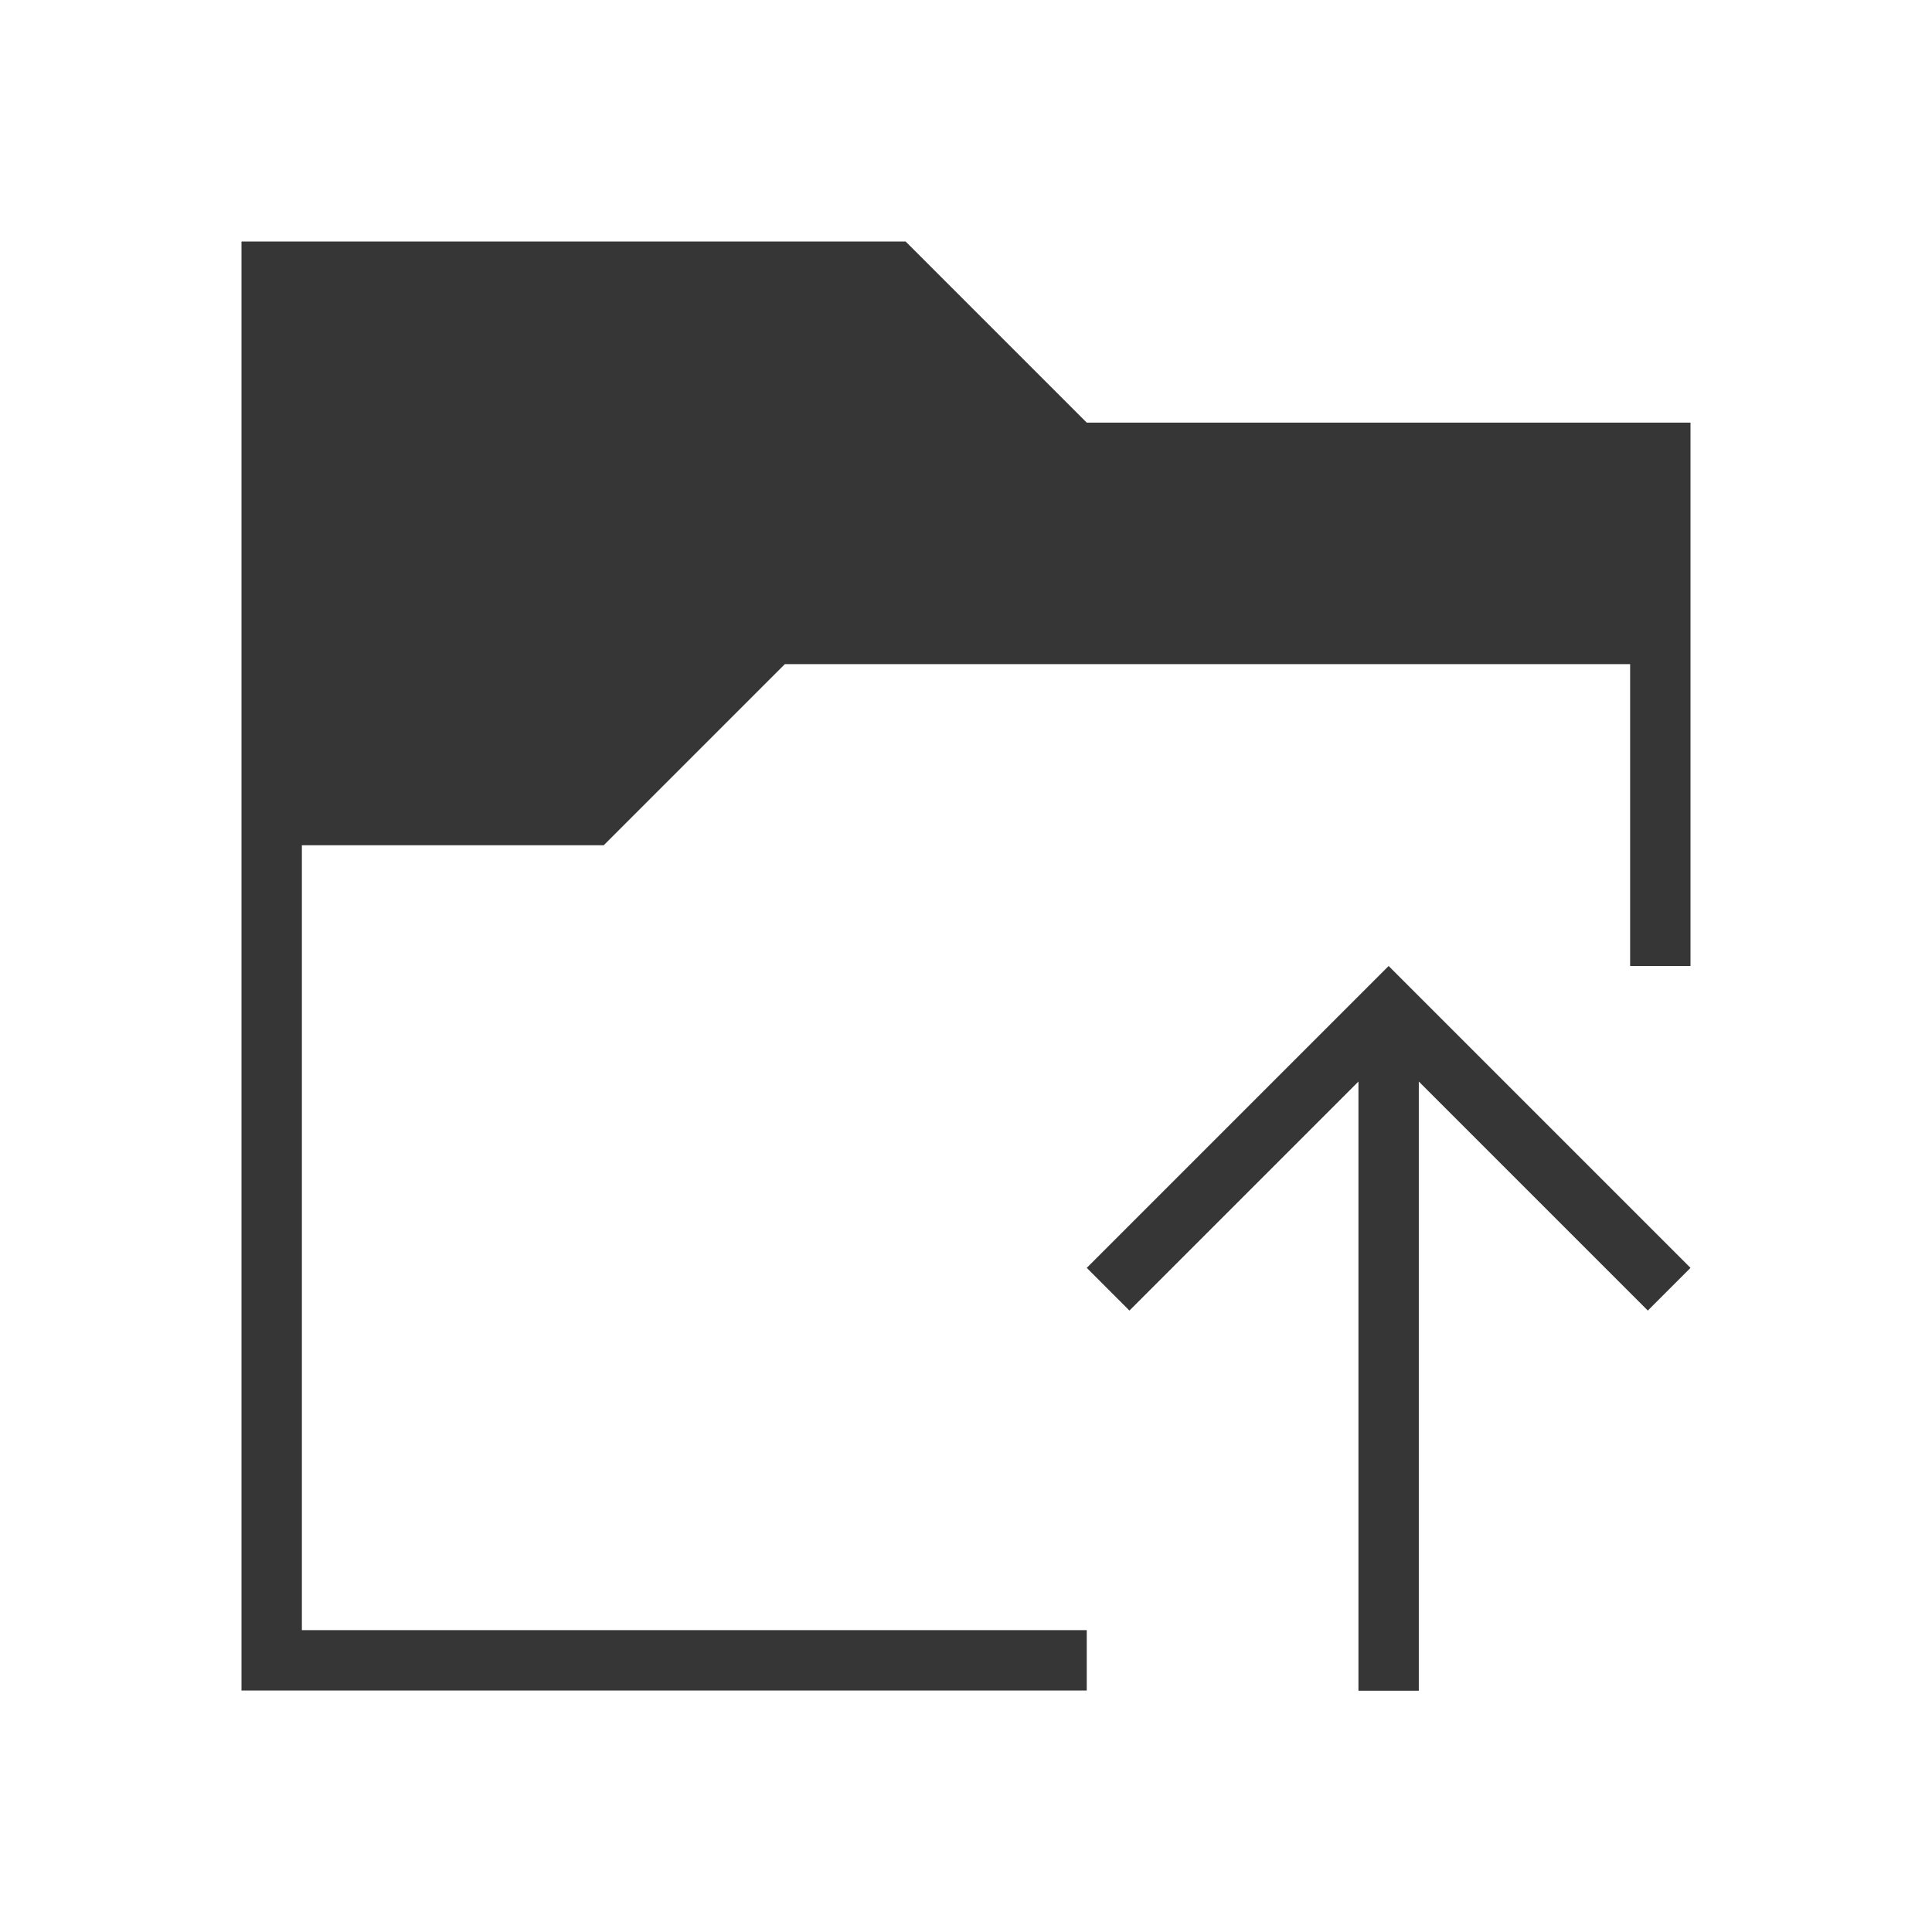
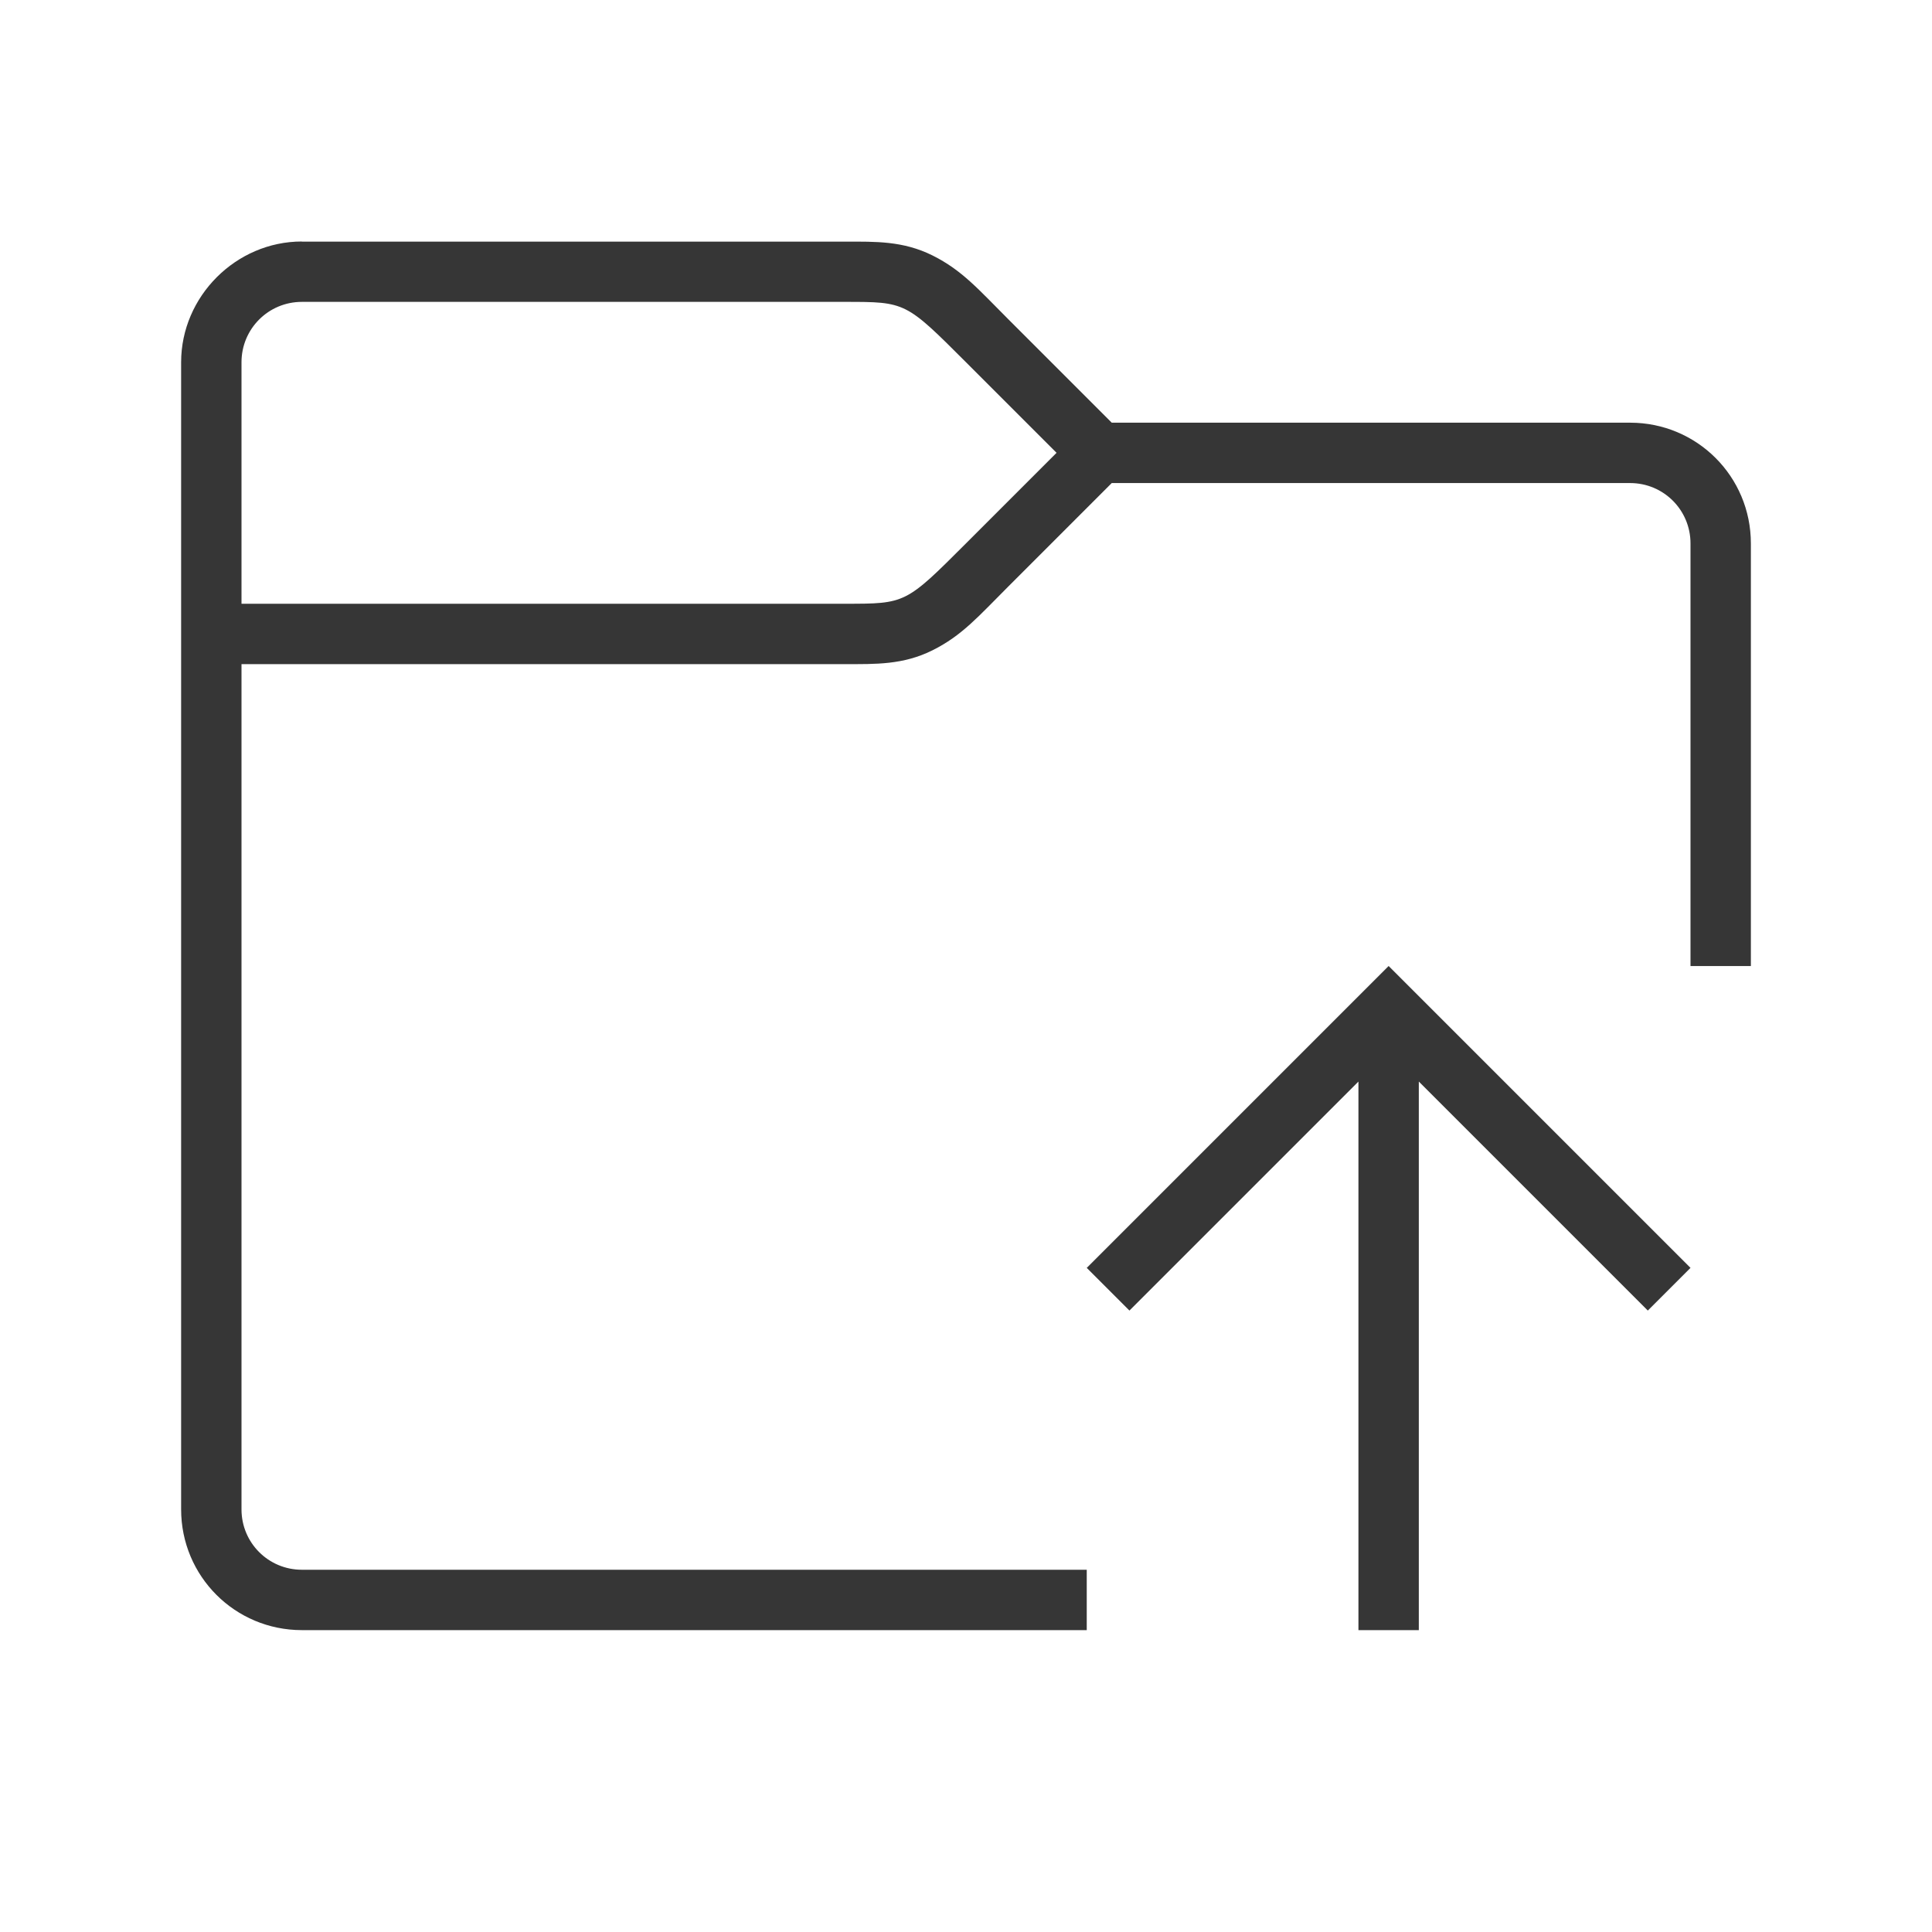
- <svg xmlns="http://www.w3.org/2000/svg" viewBox="0 0 32 32">
-   <defs id="defs3051">
-     <style type="text/css" id="current-color-scheme">
-       .ColorScheme-Text {
+ <svg xmlns="http://www.w3.org/2000/svg" version="1.1" viewBox="0 0 32 32">
+   <defs>
+     <style id="current-color-scheme" type="text/css">.ColorScheme-Text {
        color:#363636;
-       }
-       </style>
+       }</style>
  </defs>
-   <path style="fill:currentColor;fill-opacity:1;stroke:none" d="M 4 4 L 4 28 L 18 28 L 18 27 L 5 27 L 5 14 L 10 14 L 13 11 L 27 11 L 27 16 L 28 16 L 28 7 L 18 7 L 15 4 L 4 4 z M 23 16 L 18 21 L 18.707 21.707 L 22.5 17.914 L 22.5 28.004 L 23.5 28.004 L 23.5 17.914 L 27.293 21.707 L 28 21 L 24 17 L 23 16 z " id="path71" class="ColorScheme-Text" />
+   <path class="ColorScheme-Text" d="m23 16-5 5 0.707 0.707 3.793-3.793v9.086h1v-9.086l3.793 3.793 0.707-0.707-4-4z" fill="currentColor" />
+   <path class="ColorScheme-Text" d="m5 4c-1.091 0-2 0.909-2 2v19c0 1.108 0.892 2 2 2h13v-1h-13c-0.554 0-1-0.446-1-1v-14h10c0.5 0 0.959 0.014 1.447-0.23 0.489-0.244 0.76-0.562 1.26-1.062l1.707-1.707h8.586c0.554 0 1 0.446 1 1v7h1v-7c0-1.108-0.892-2-2-2h-8.586l-1.707-1.707c-0.5-0.5-0.771-0.818-1.26-1.062-0.489-0.244-0.947-0.23-1.447-0.23h-9zm0 1h9c1 0 1 0 2 1l1.5 1.5-1.5 1.5c-1 1-1 1-2 1h-10v-4c0-0.554 0.446-1 1-1z" fill="currentColor" />
</svg>
